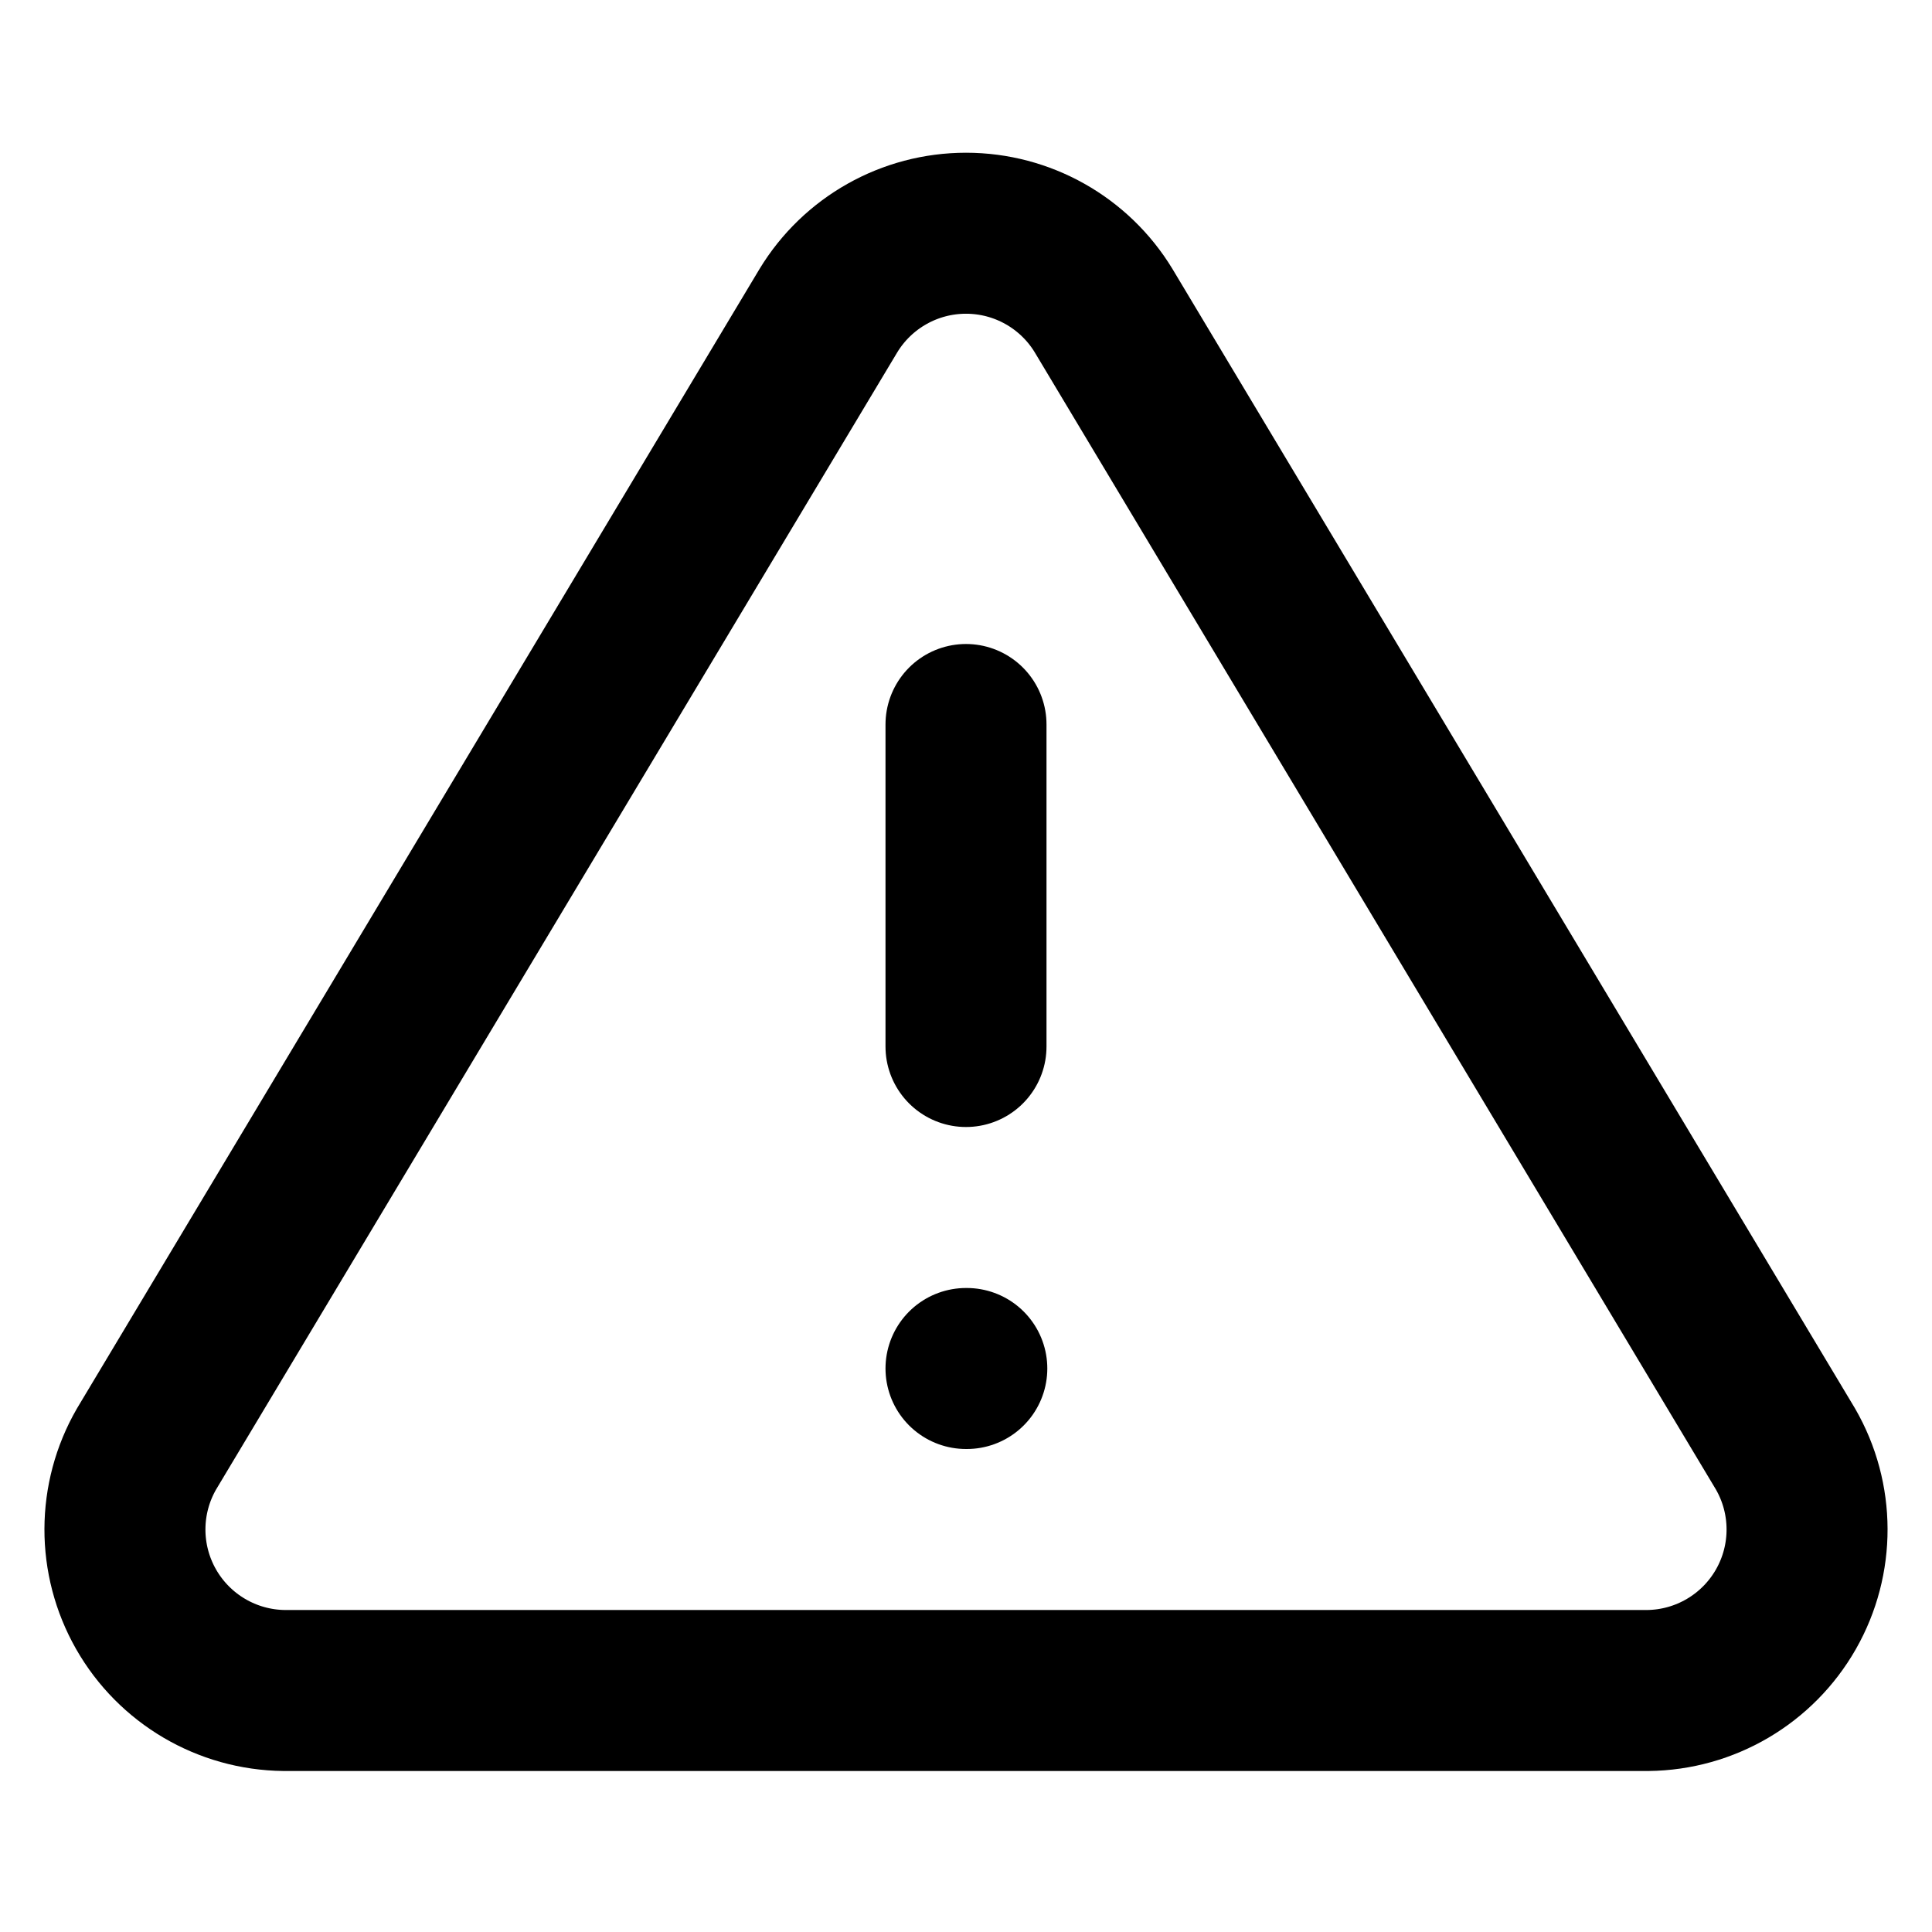
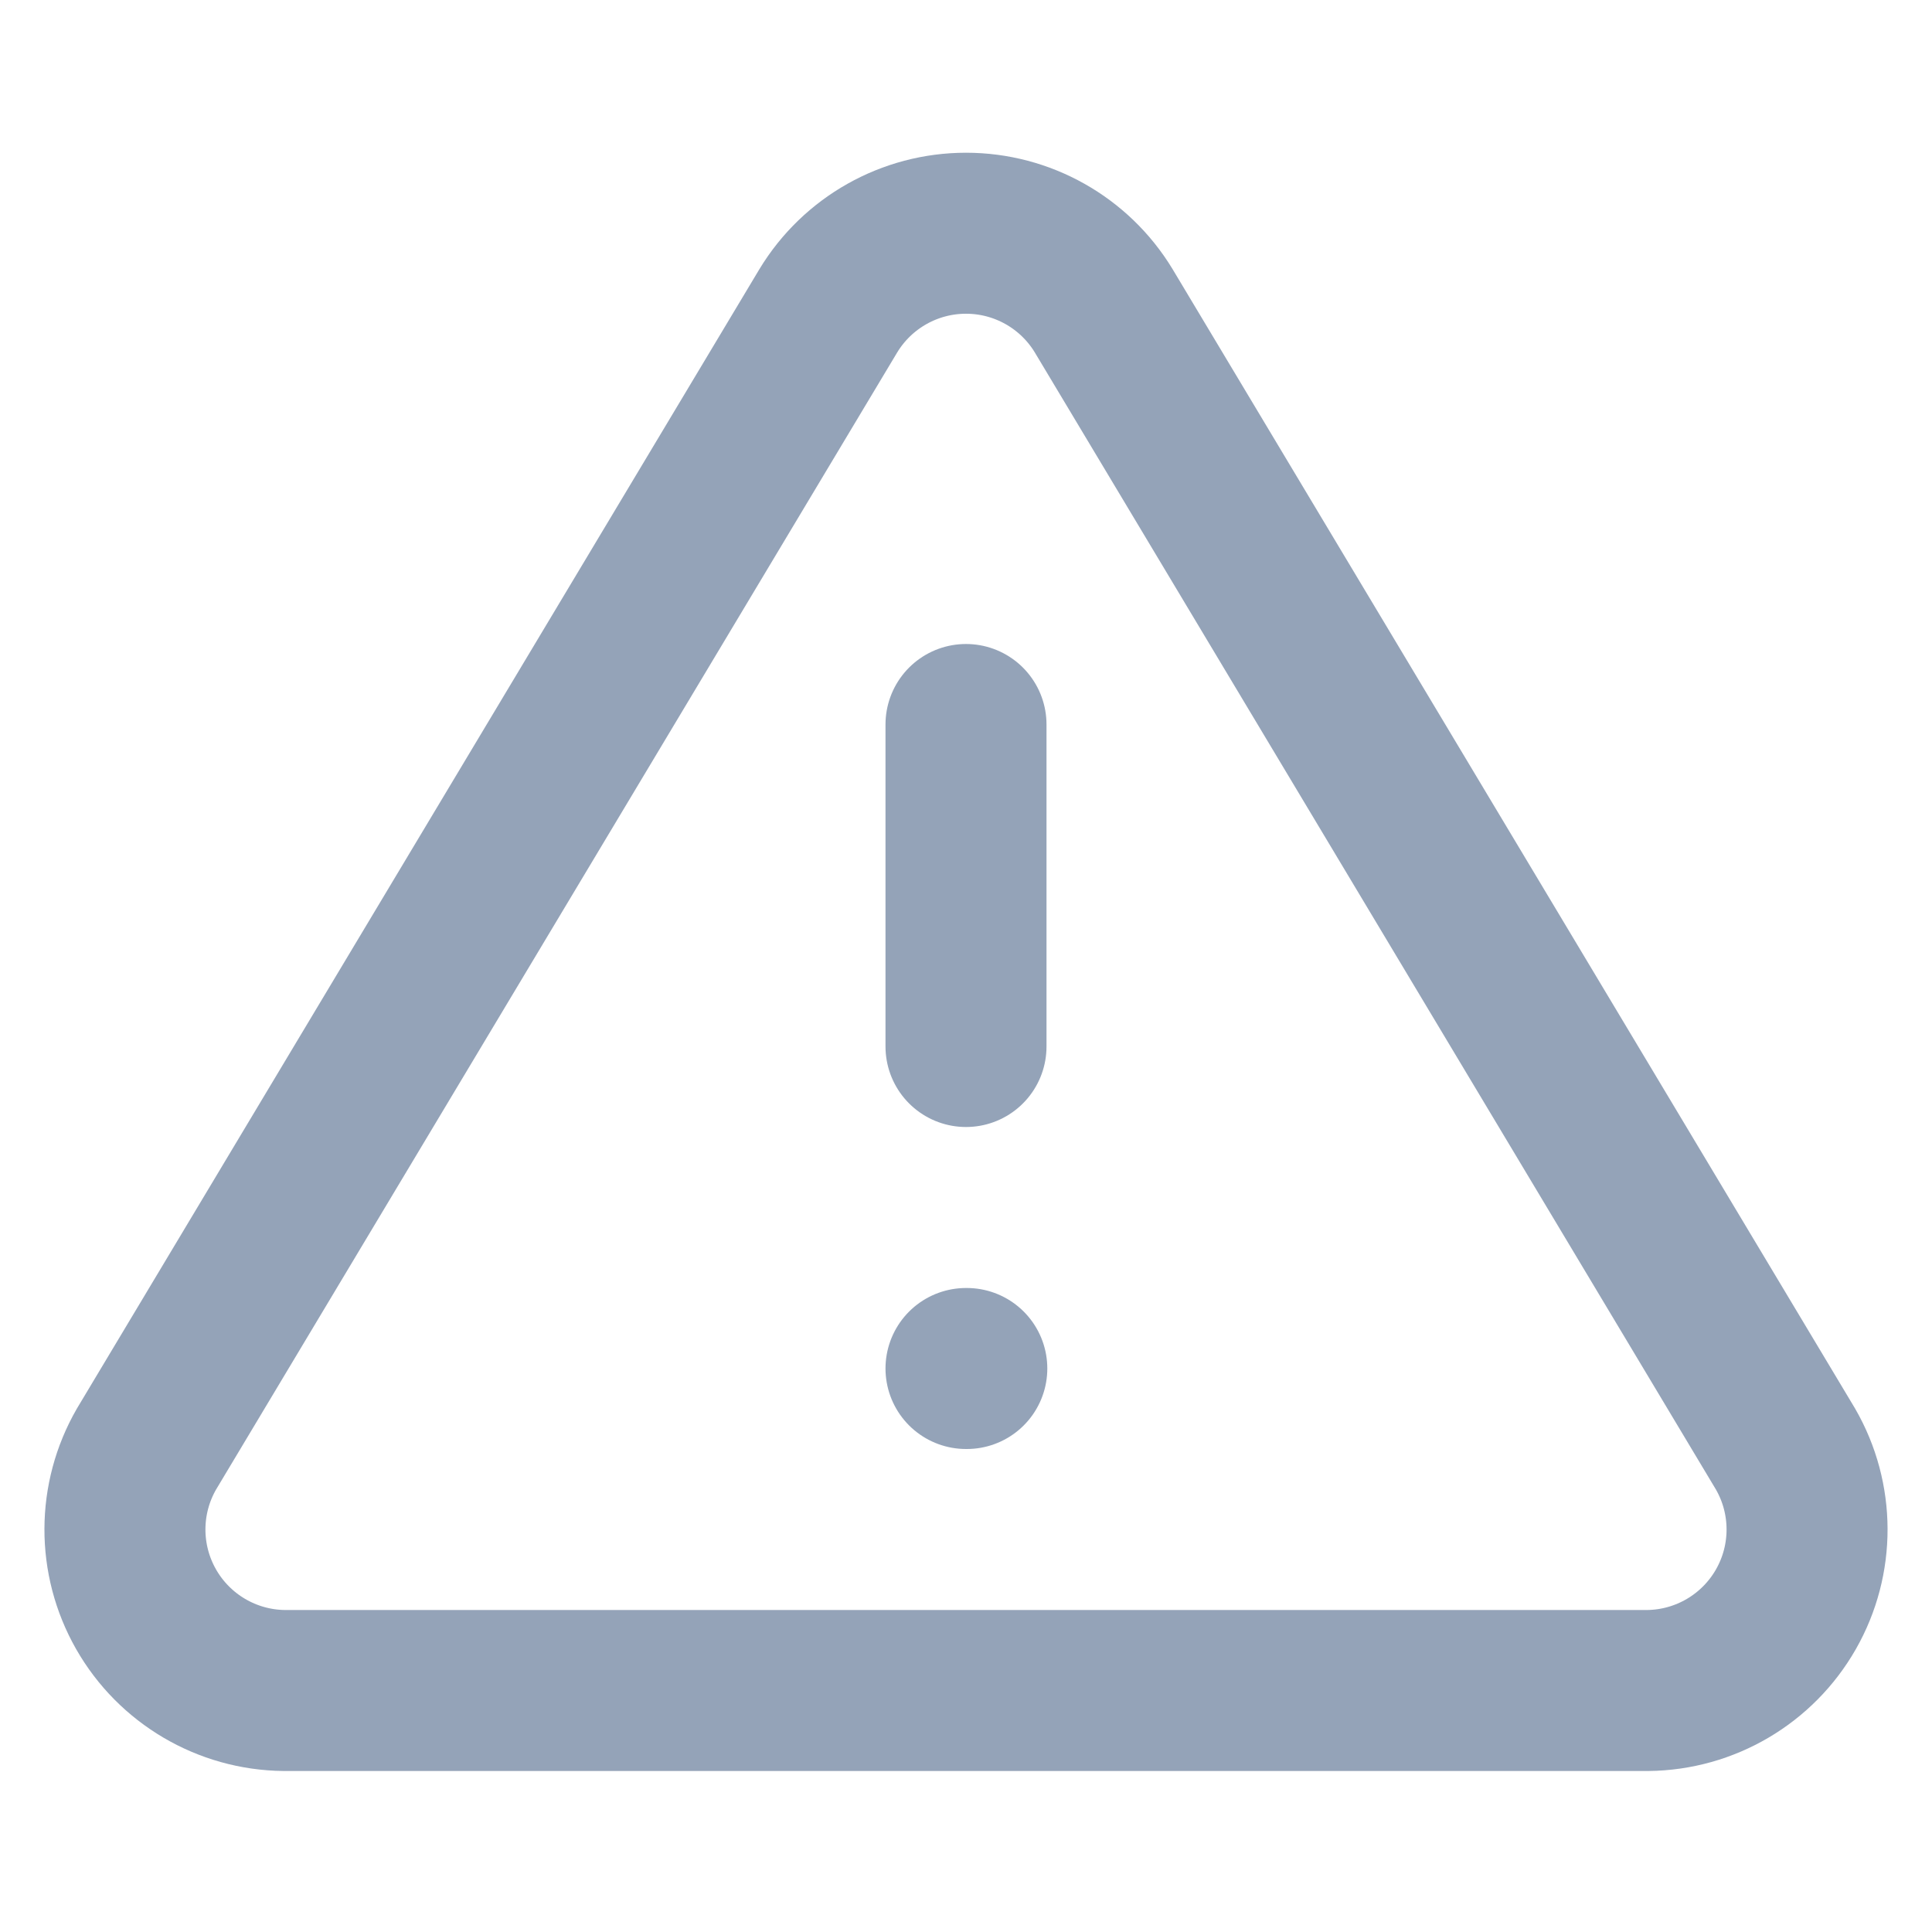
- <svg xmlns="http://www.w3.org/2000/svg" viewBox="0 0 24 24" width="20" height="20" fill="none" stroke="currentColor" stroke-width="2" stroke-linecap="round" stroke-linejoin="round">
+ <svg xmlns="http://www.w3.org/2000/svg" viewBox="0 0 24 24" width="20" height="20" fill="none" stroke="#94A3B8" stroke-width="2" stroke-linecap="round" stroke-linejoin="round">
  <path d="M10.29 3.86L1.82 18a2 2 0 0 0 1.71 3h16.94a2 2 0 0 0 1.71-3L13.71 3.86a2 2 0 0 0-3.42 0z" />
  <line x1="12" y1="9" x2="12" y2="13" />
  <line x1="12" y1="17" x2="12.01" y2="17" />
</svg>
